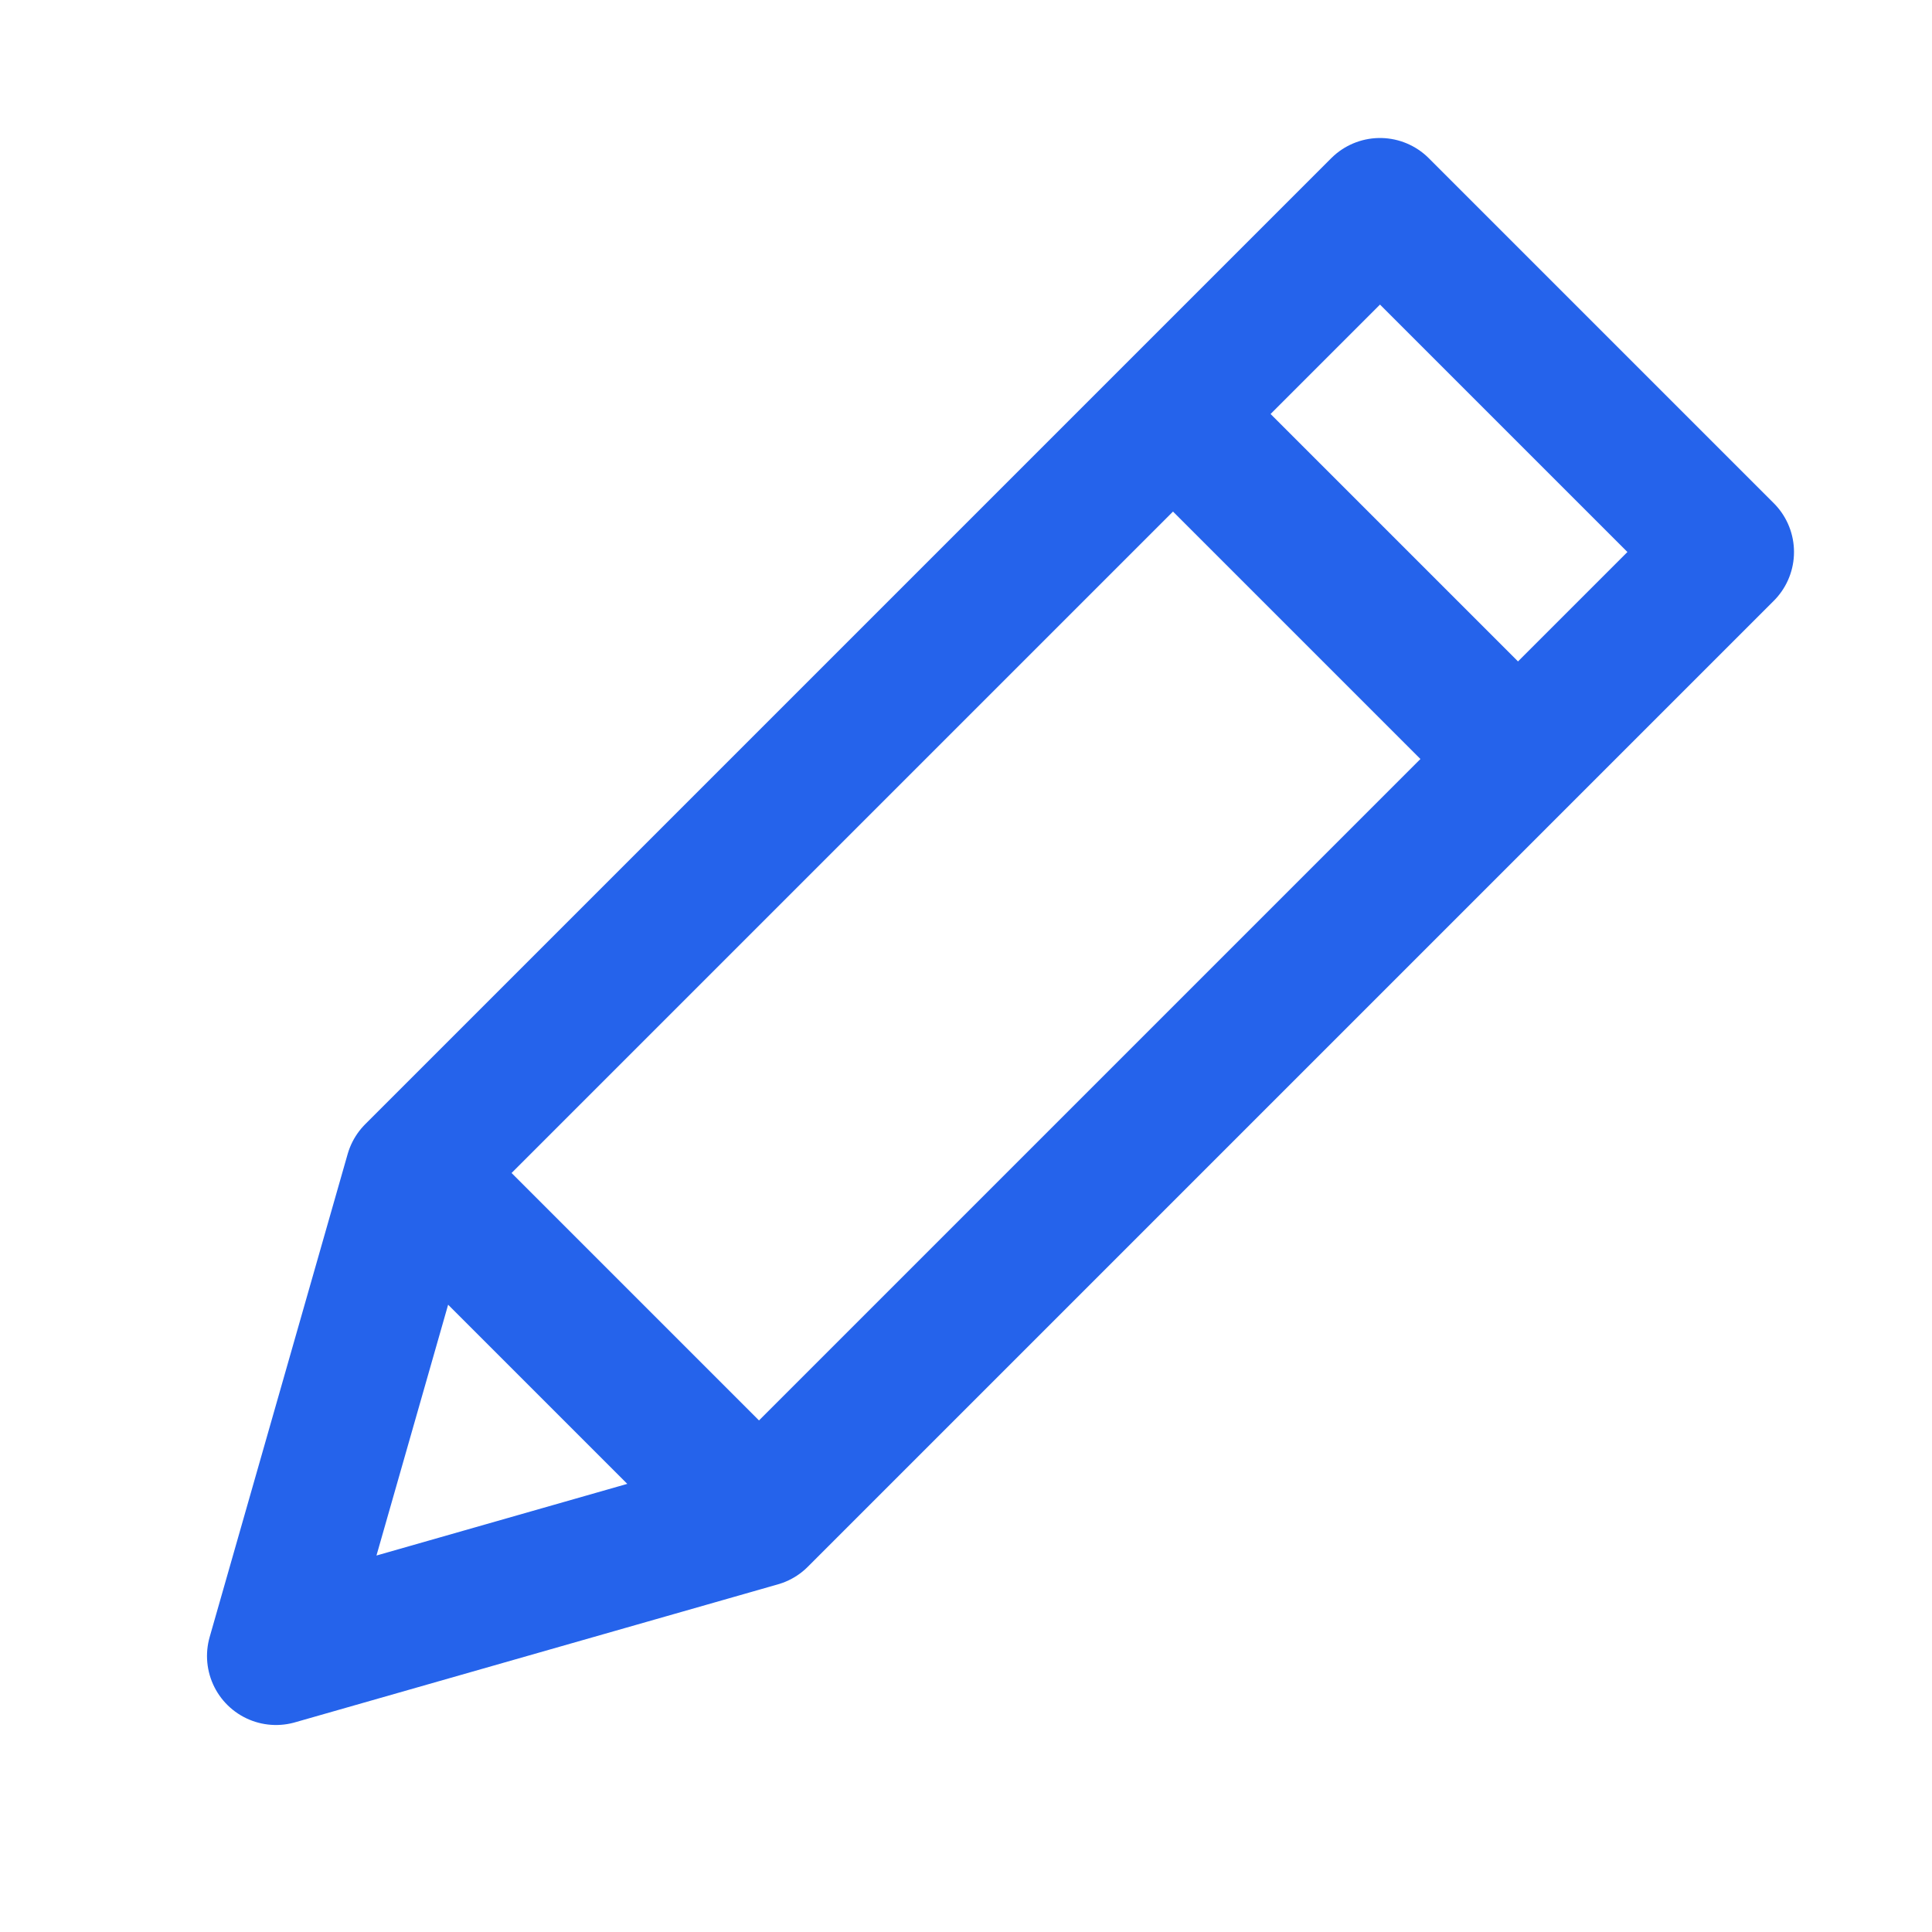
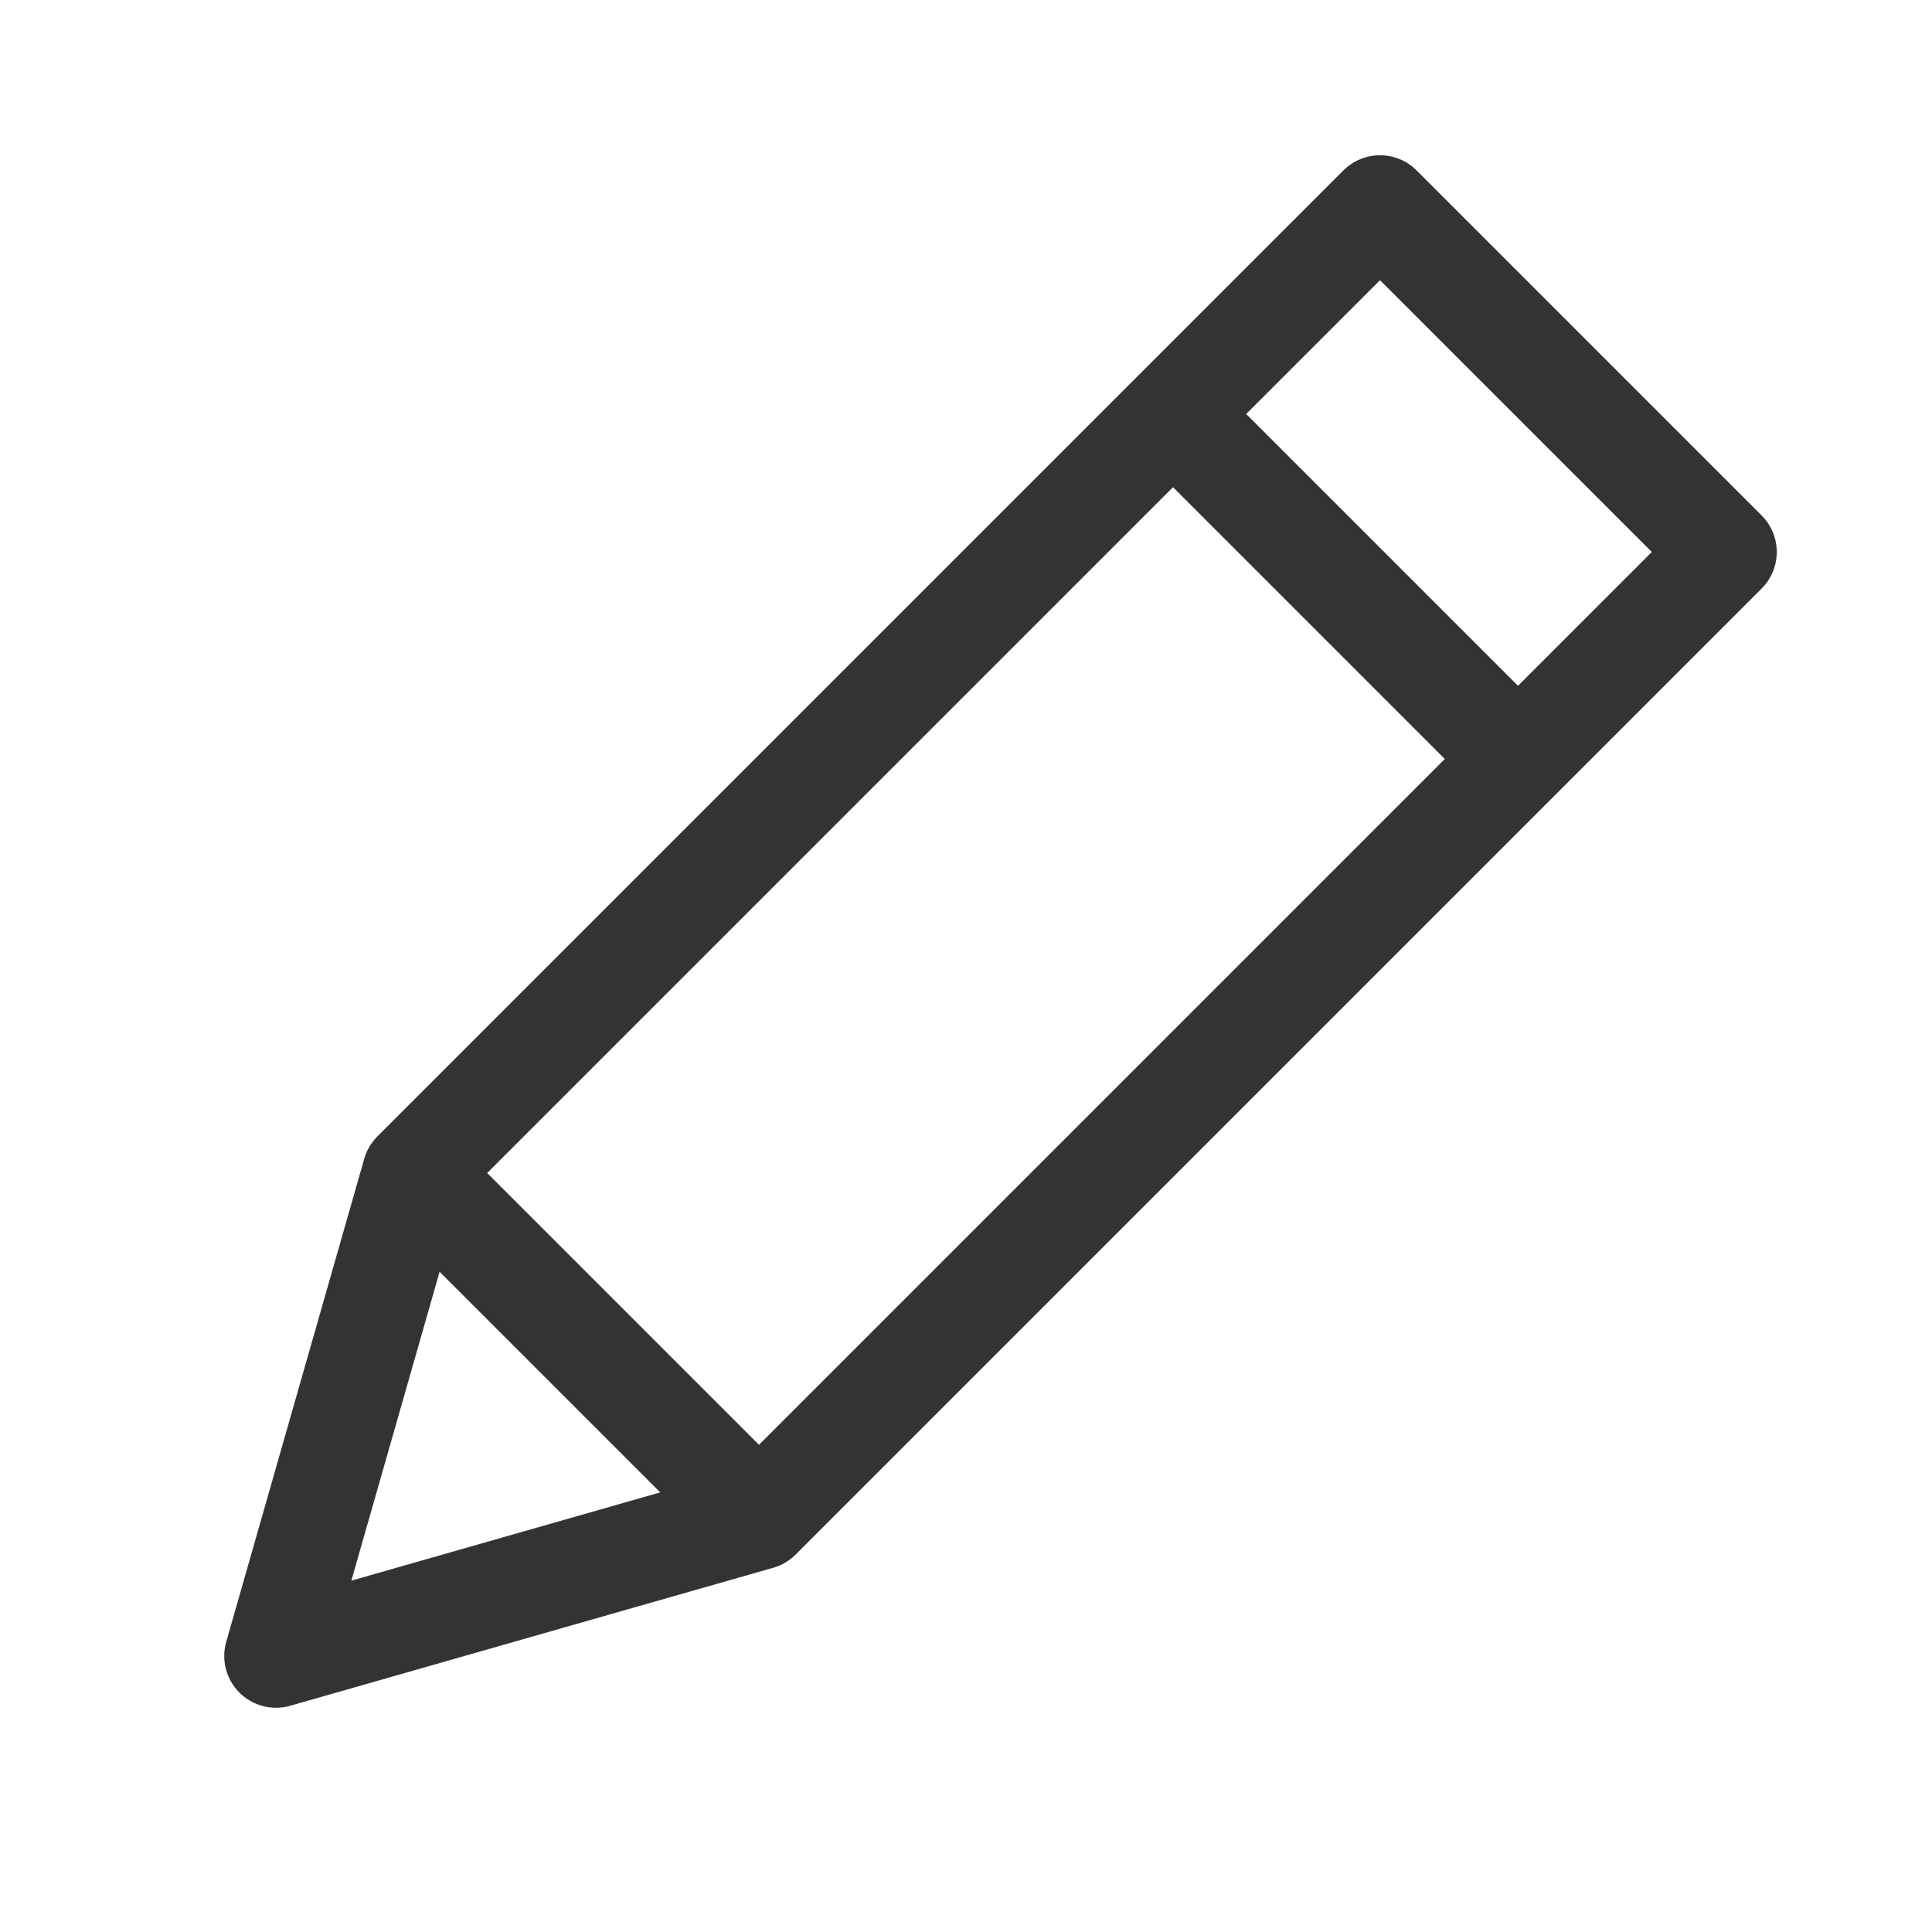
<svg xmlns="http://www.w3.org/2000/svg" width="28" height="28" viewBox="0 0 28 28">
-   <g fill="none" stroke="#2563EB" stroke-width="2" stroke-linecap="round" stroke-linejoin="round">
+   <g fill="none" stroke="#333333" stroke-width="1.5" stroke-linecap="round" stroke-linejoin="round">
    <path d="M4 24l2-7L20 3l5 5-14 14-7 2M17 6l5 5M6 17l5 5" />
  </g>
</svg>
